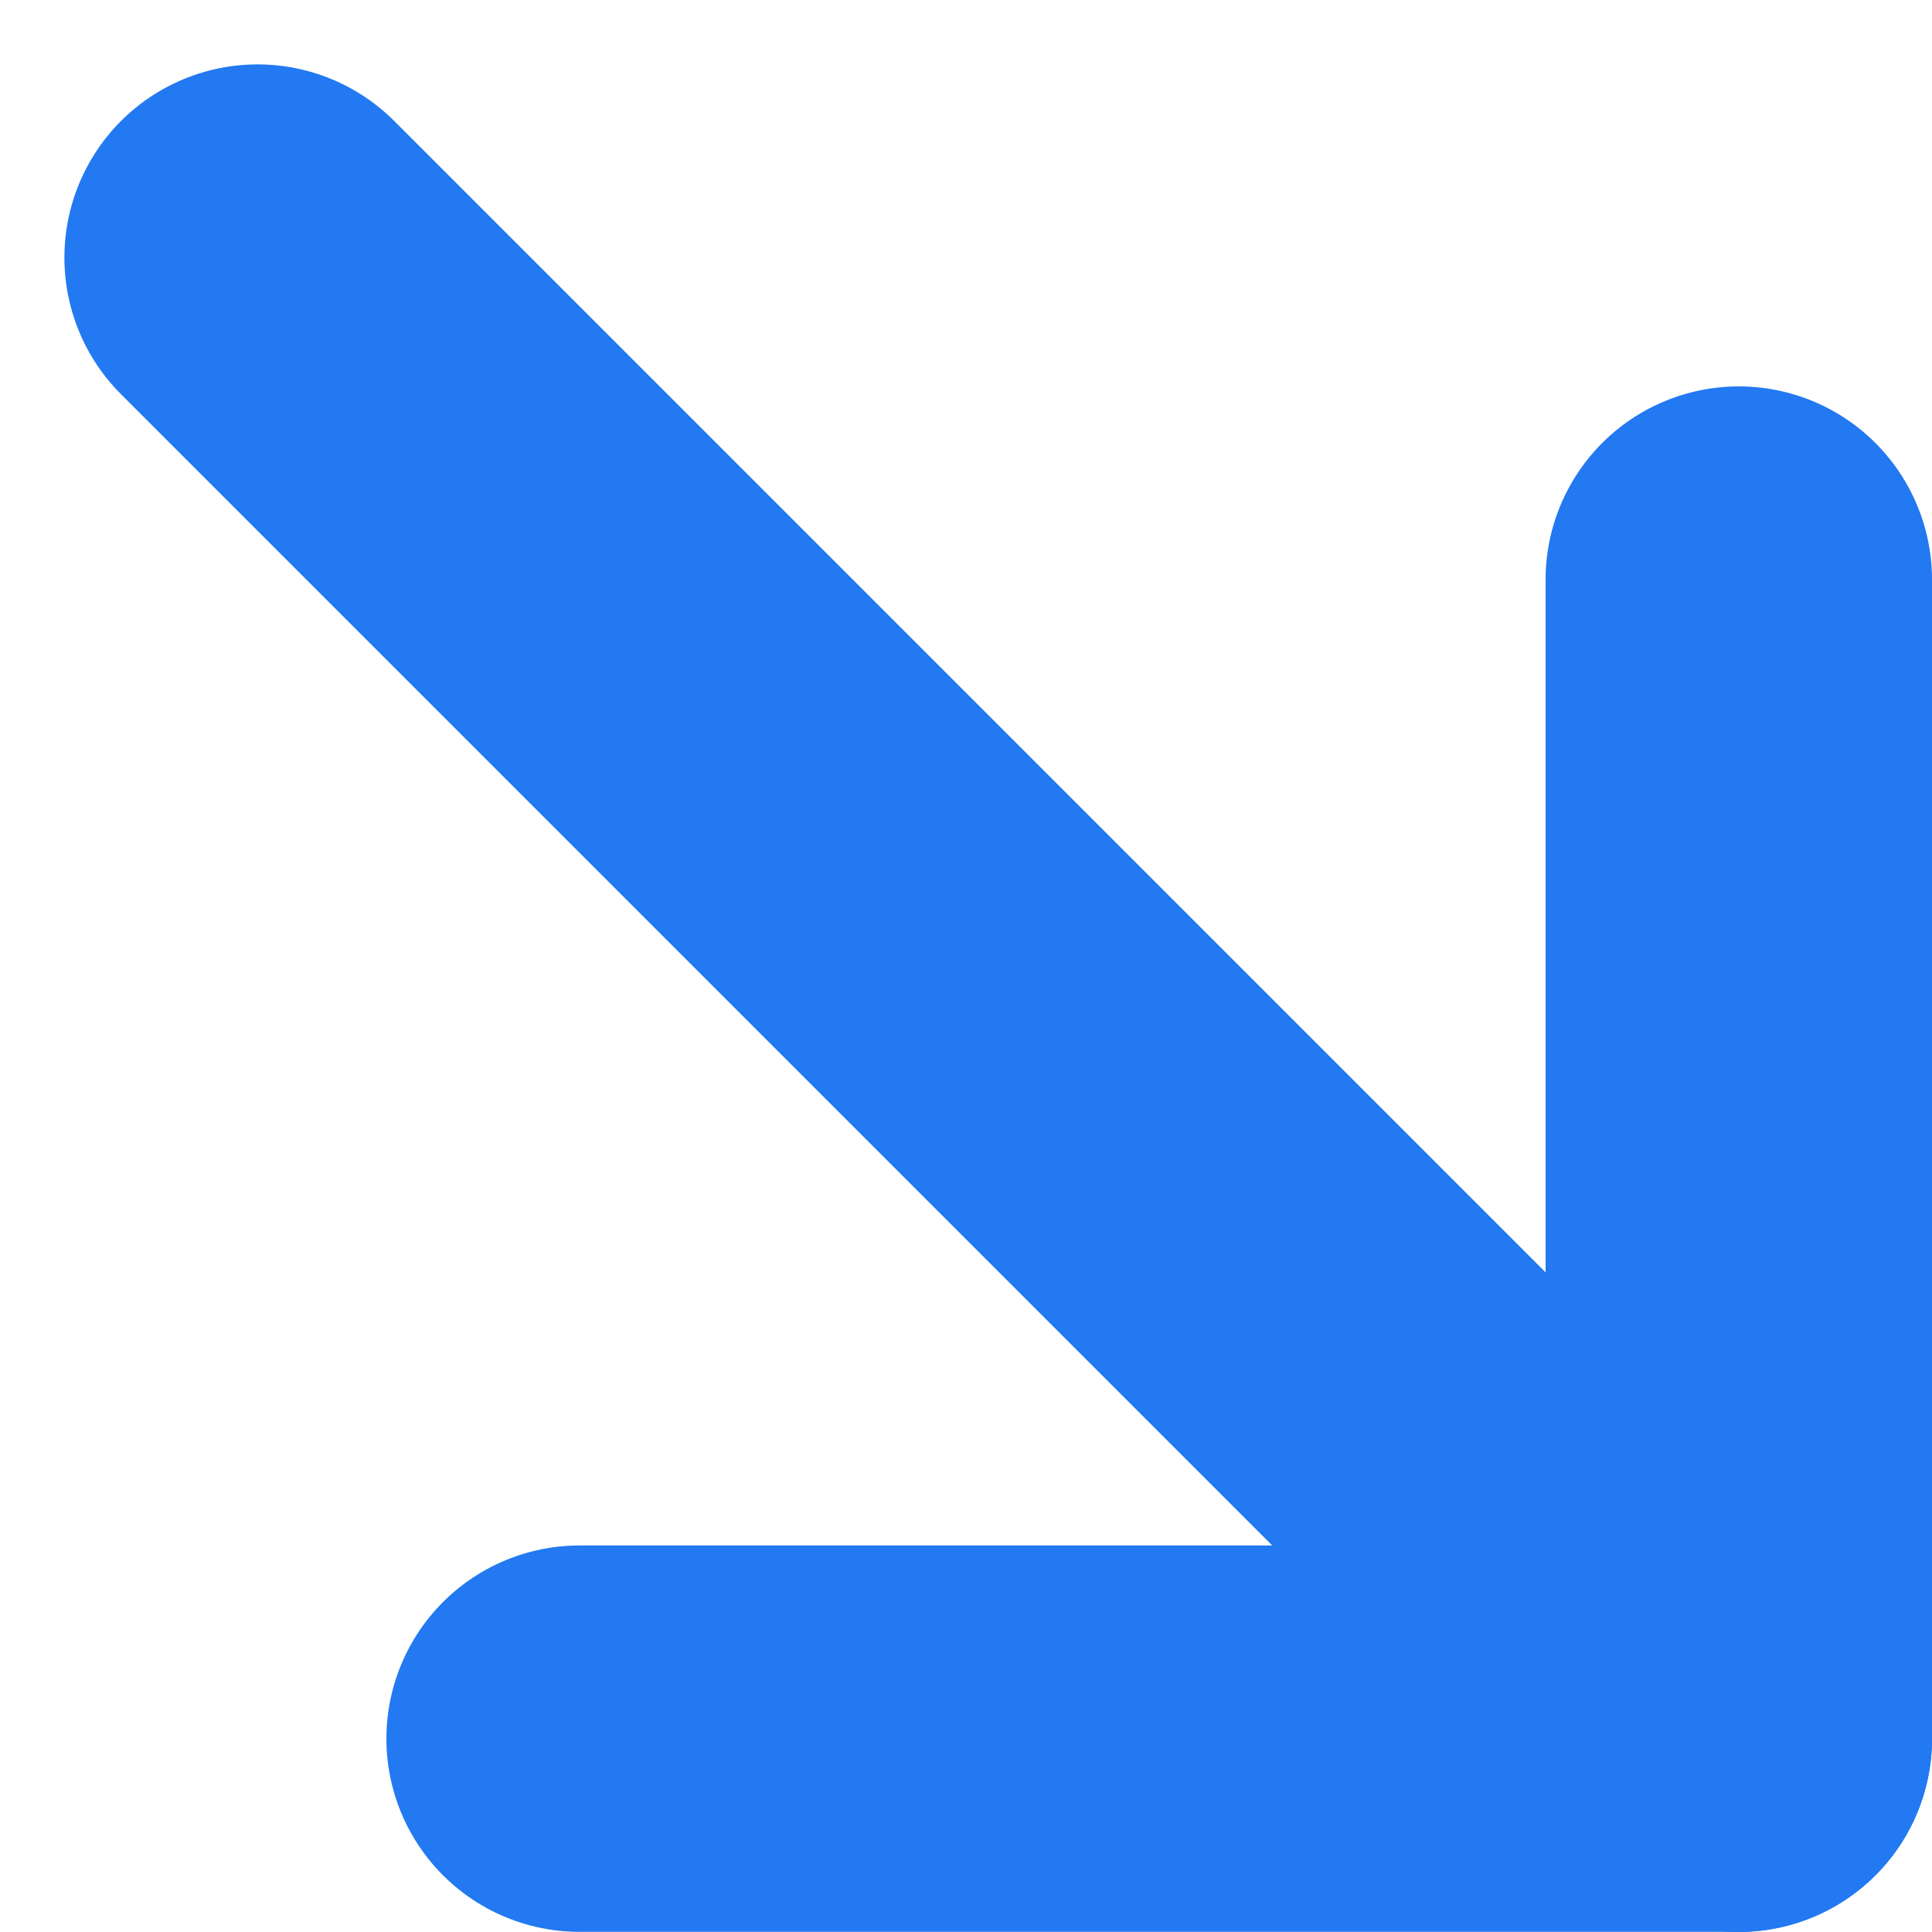
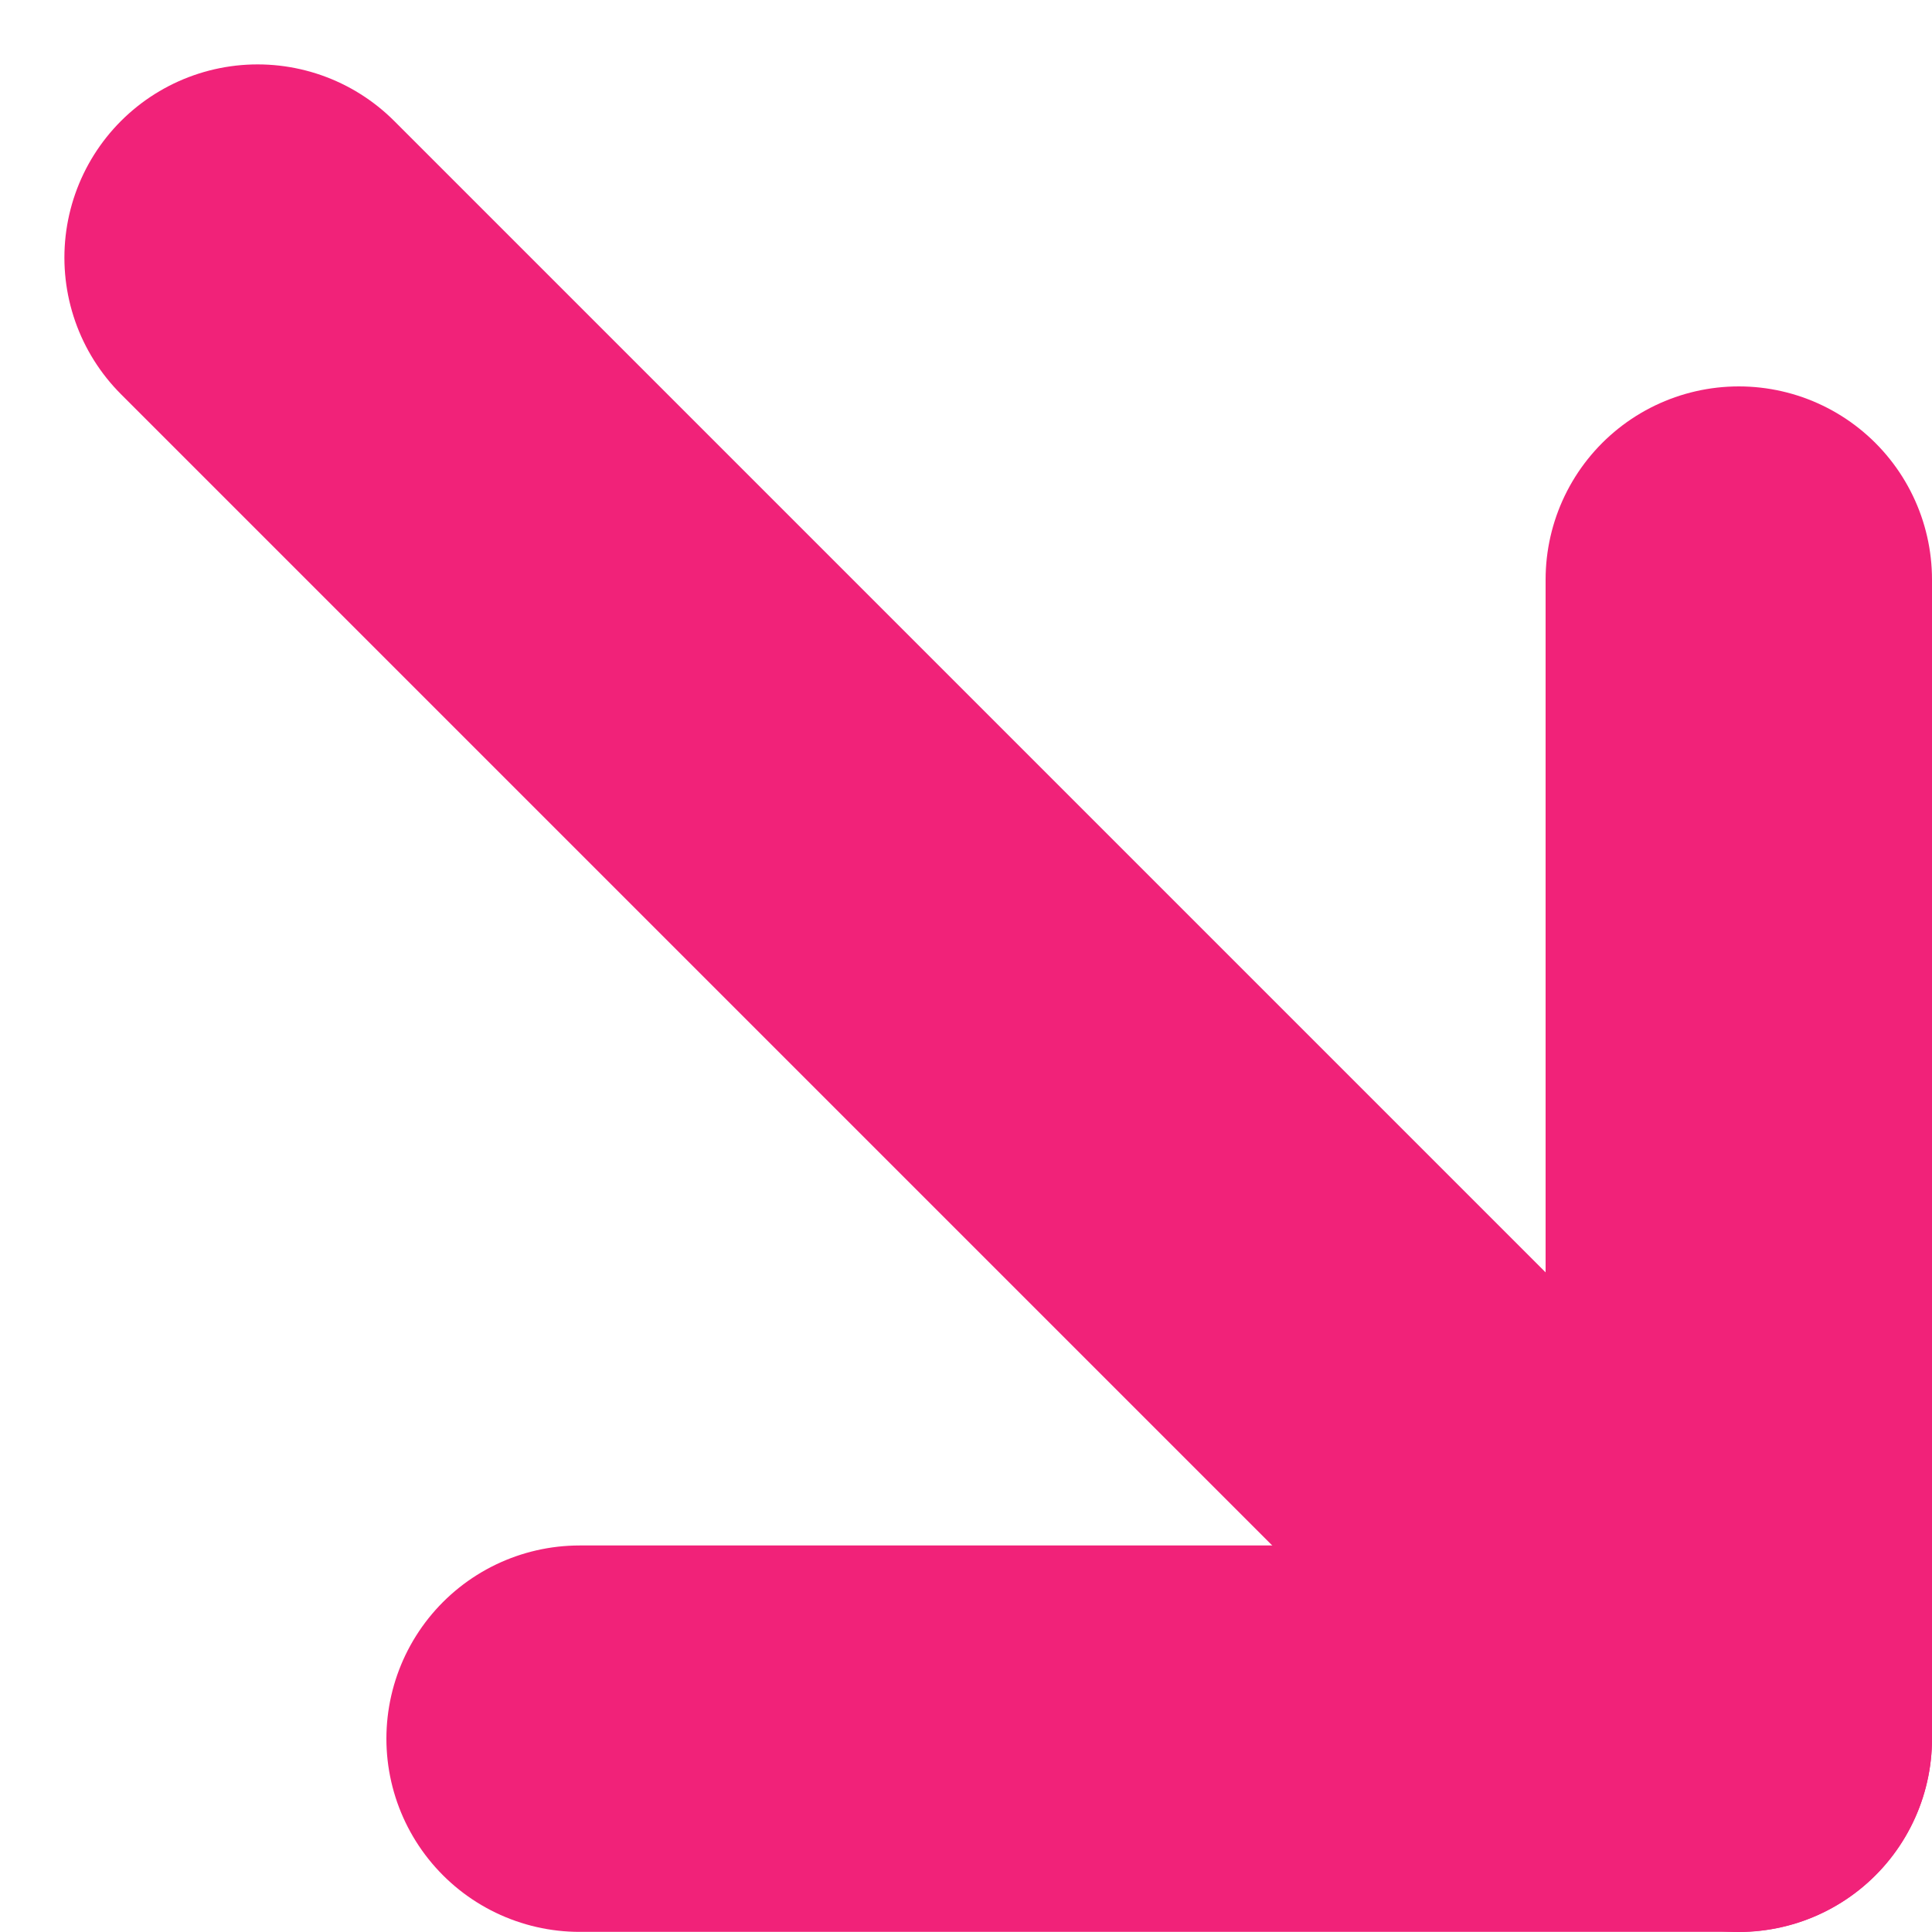
<svg xmlns="http://www.w3.org/2000/svg" width="15" height="15" viewBox="0 0 15 15" fill="none">
-   <path d="M2 2L13.5 13.5" stroke="#2279F1" stroke-width="3" stroke-linecap="round" />
-   <path d="M13.5 4.5L13.5 13.499L4.5 13.499" stroke="#2279F1" stroke-width="3" stroke-linecap="round" stroke-linejoin="round" />
+   <path d="M2 2L13.5 13.5" stroke="#f12279" stroke-width="3" stroke-linecap="round" />
+   <path d="M13.5 4.5L13.5 13.499L4.5 13.499" stroke="#f12279" stroke-width="3" stroke-linecap="round" stroke-linejoin="round" />
</svg>
